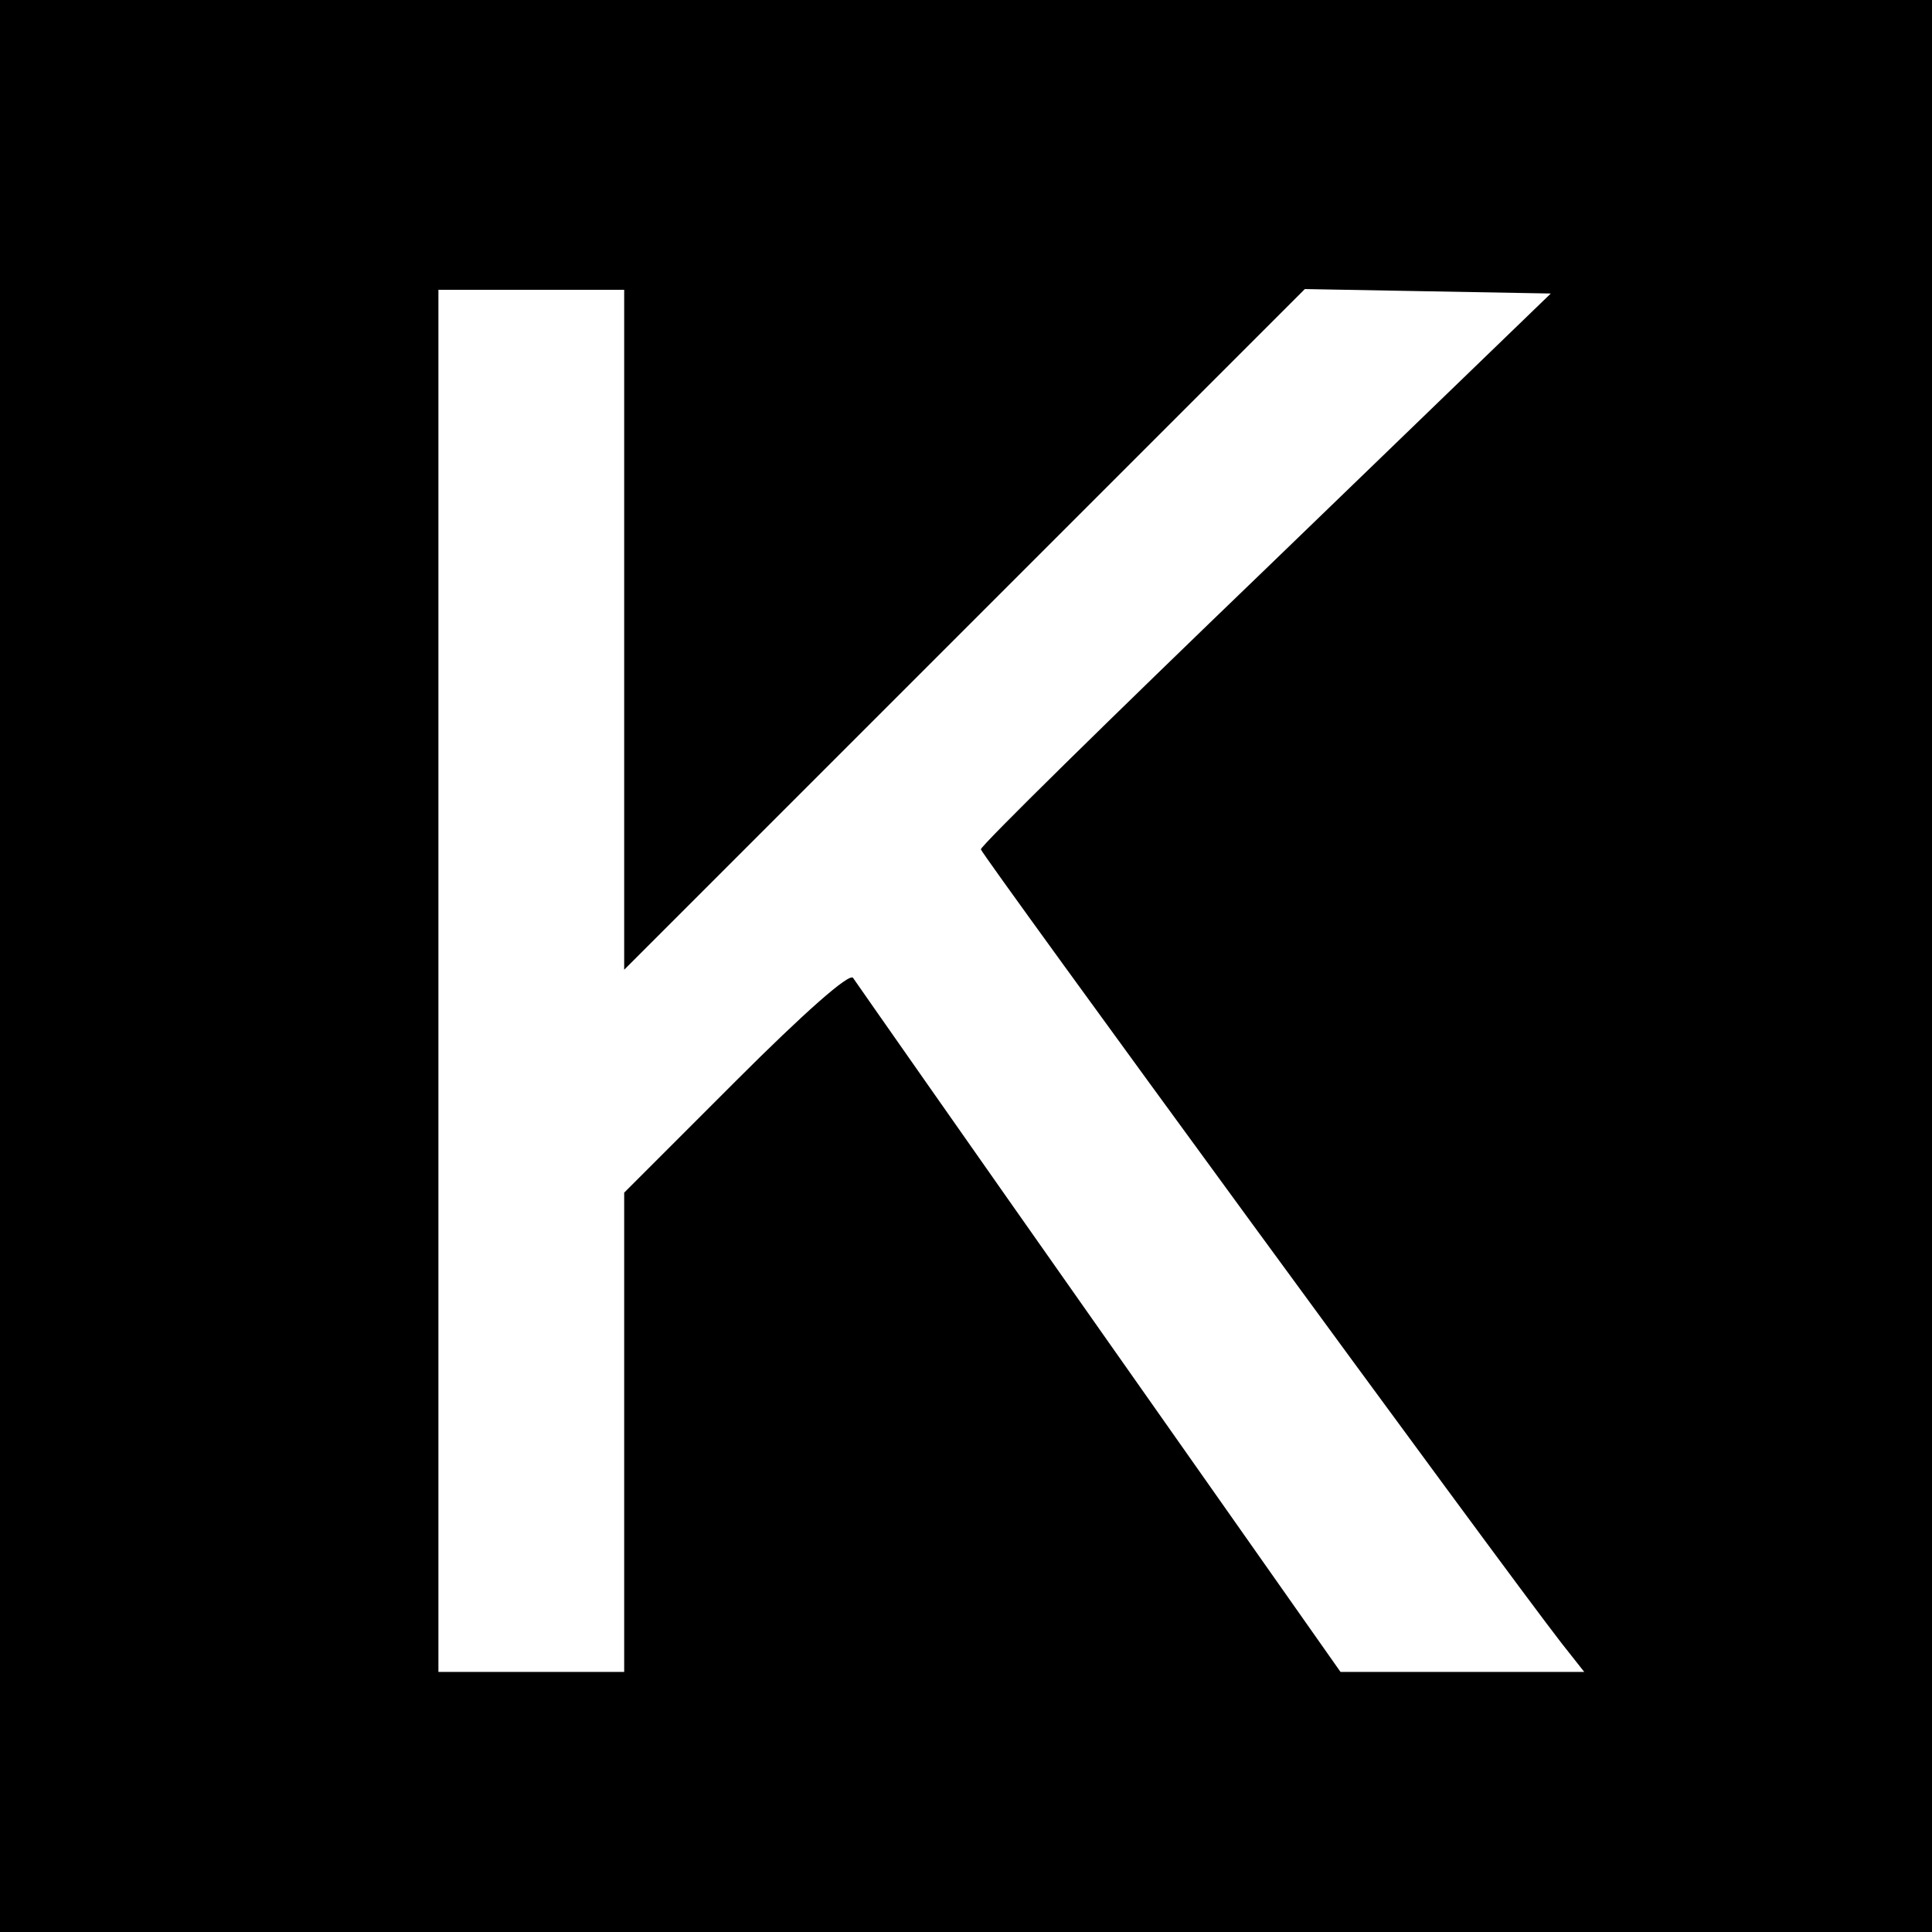
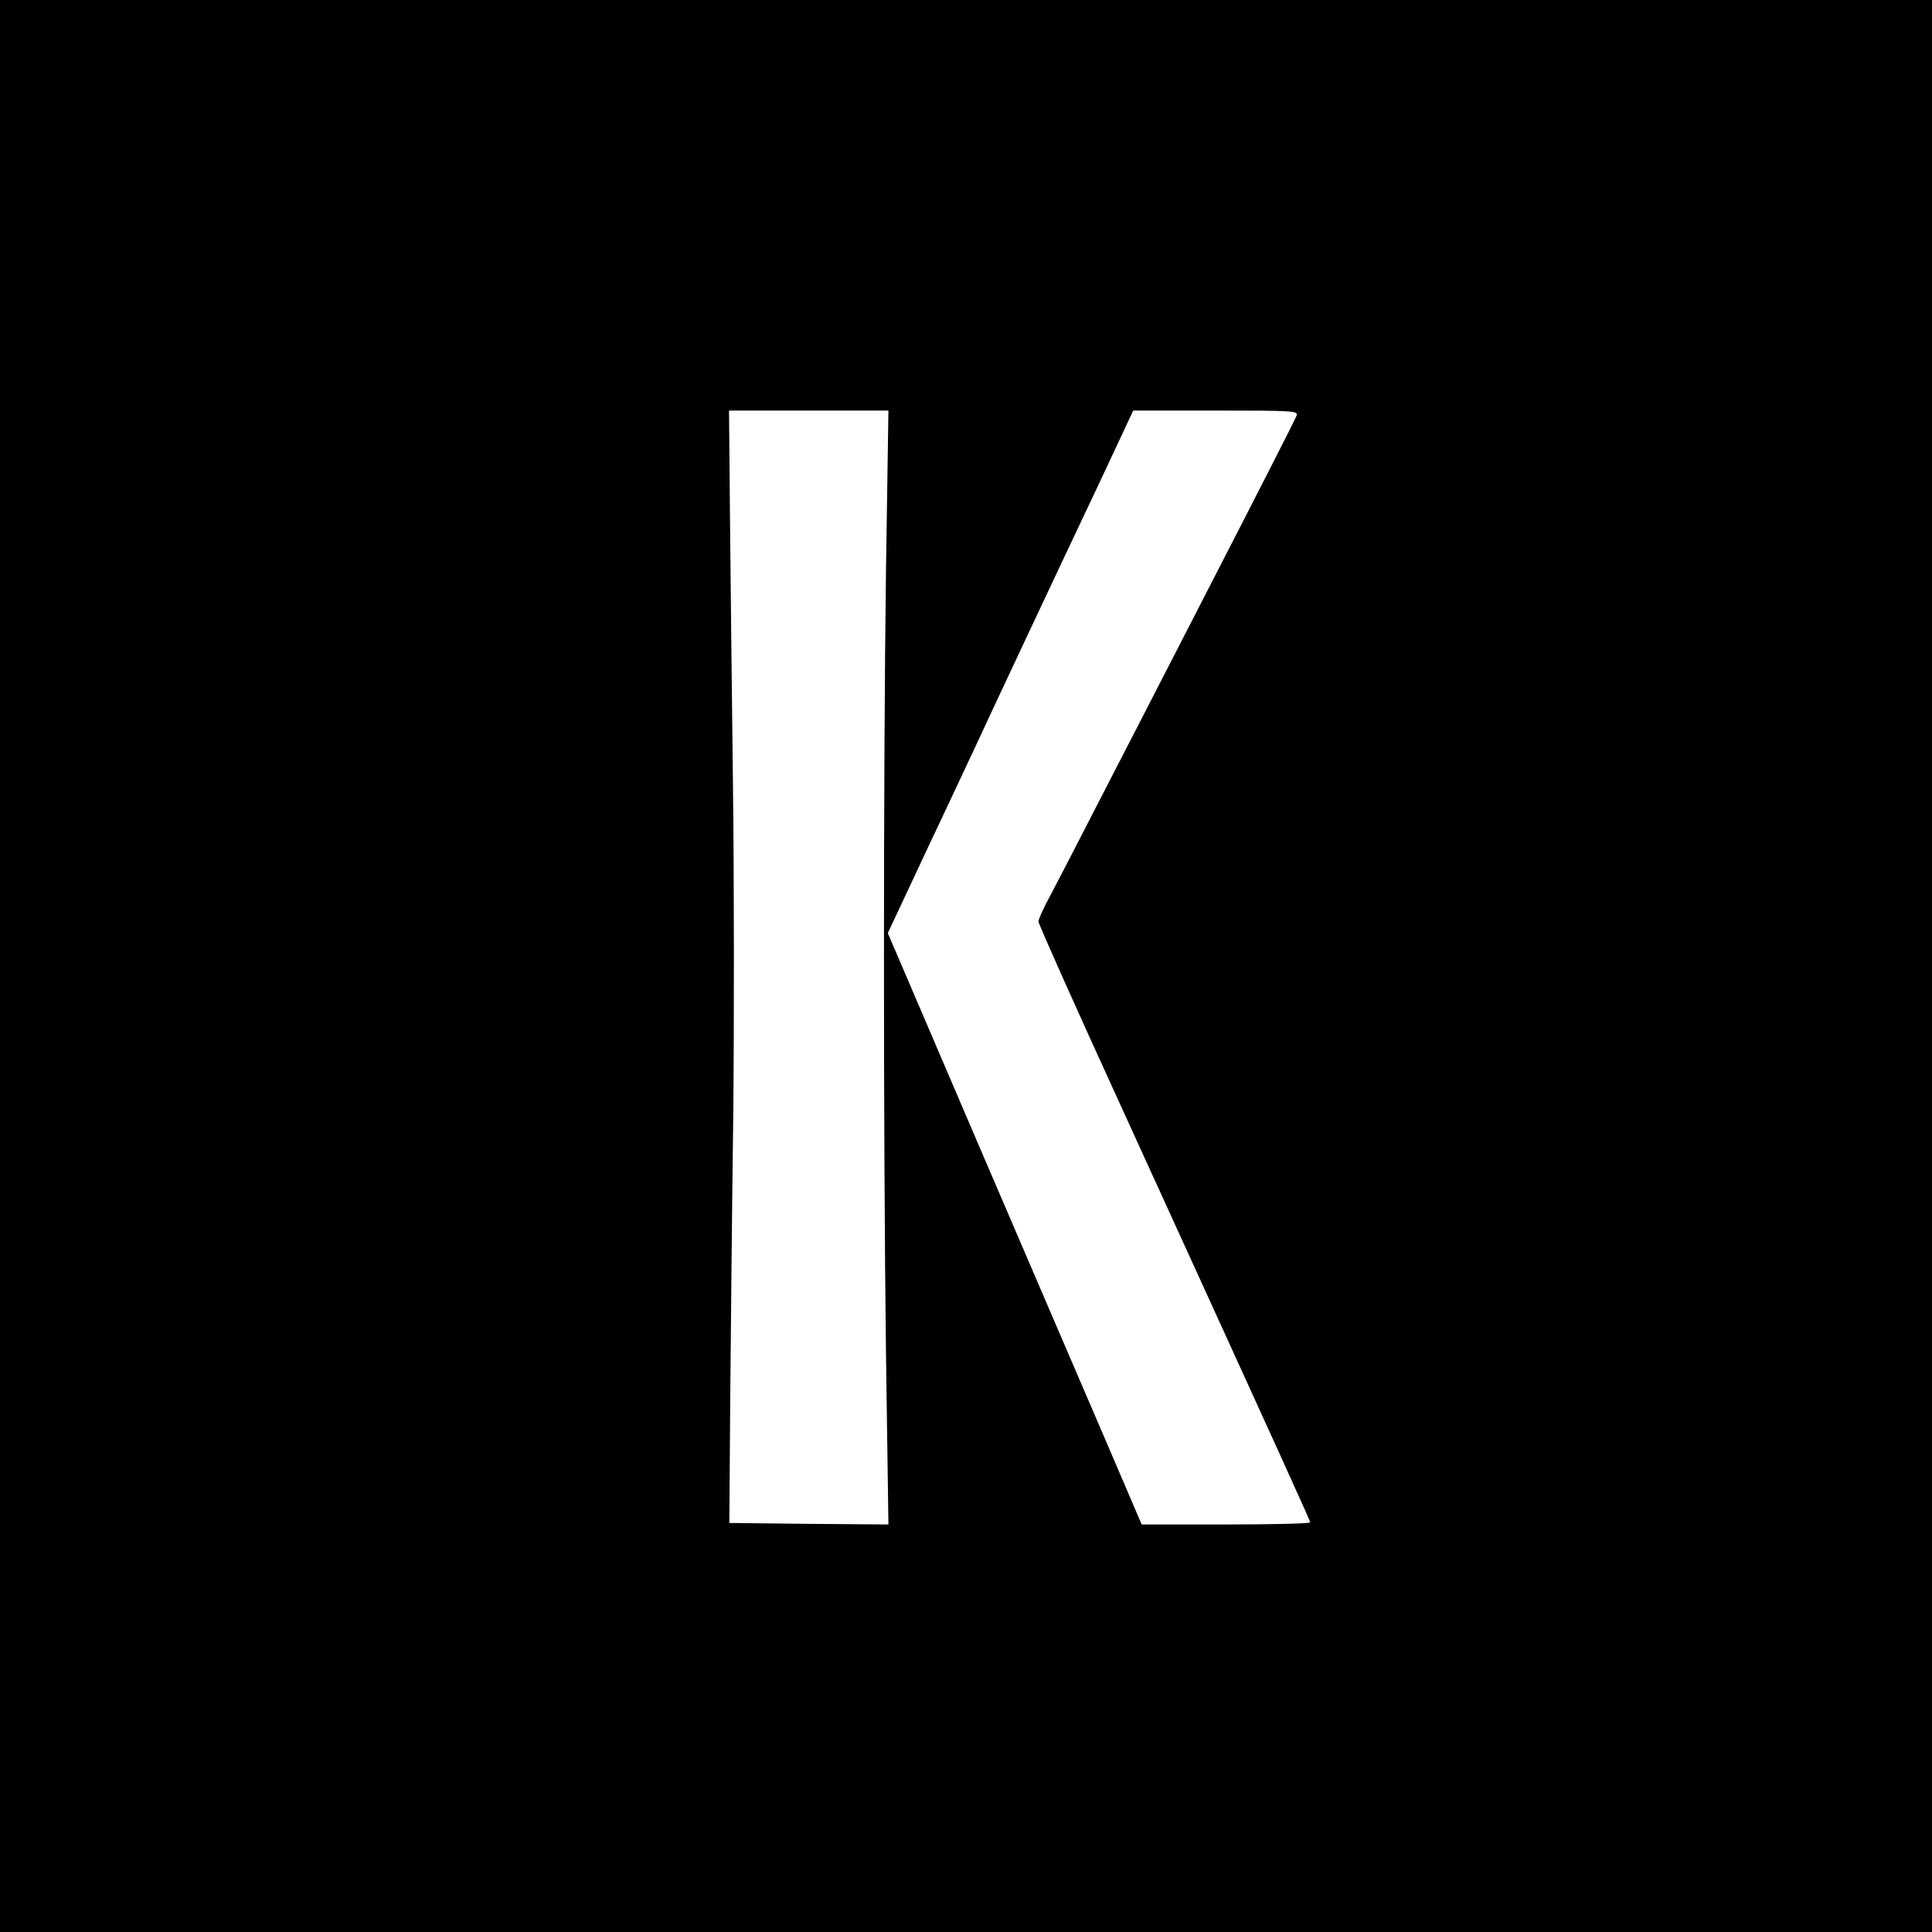
- <svg xmlns="http://www.w3.org/2000/svg" version="1" width="346.667" height="346.667" viewBox="0 0 260 260">
-   <path d="M0 130v130h260V0H0v130zm84-45.3v45.8l45.8-45.8 45.8-45.8 16.5.3 16.6.3-38.3 37c-21.1 20.3-38.4 37.3-38.4 37.8 0 .6 70.4 96.9 78.2 106.9l3 3.8h-32.8l-32.5-46.2c-17.8-25.3-32.7-46.6-33.1-47.2-.5-.7-6.6 4.7-15.8 13.9l-15 15V225H59V39h25v45.7z" />
+ <svg xmlns="http://www.w3.org/2000/svg" version="1" width="853.333" height="853.333" viewBox="0 0 640 640">
+   <path d="M0 320v320h640V0H0v320zm293.5-131.3c-.9 67.5-.9 187.9 0 260.1l.8 56.2-26.4-.2-26.3-.3.3-41c.2-22.6.6-64.9 1-94 .3-29.2.3-78.4-.1-109.5-.4-31.1-.8-71.7-1-90.3l-.3-33.7h52.8l-.8 52.7zm136-51c-.3 1-13.7 27.2-29.7 58.3-16 31.1-33.3 64.8-38.6 75-5.2 10.2-11.2 21.7-13.3 25.7-2.2 4-3.9 7.8-3.9 8.6 0 .7 12.6 29 28.1 62.8C428 490.5 434 503.7 434 504.3c0 .4-12.5.7-27.9.7h-27.9l-11.7-27.3c-6.4-14.9-25.4-59-42.1-97.9l-30.3-70.7 13.5-28.8c7.5-15.8 14.6-31.1 15.9-33.8 1.3-2.8 8.4-18.1 15.9-34 7.5-16 18.7-39.7 24.9-52.8l11.1-23.7h27.4c25.7 0 27.4.1 26.7 1.7z" />
</svg>
